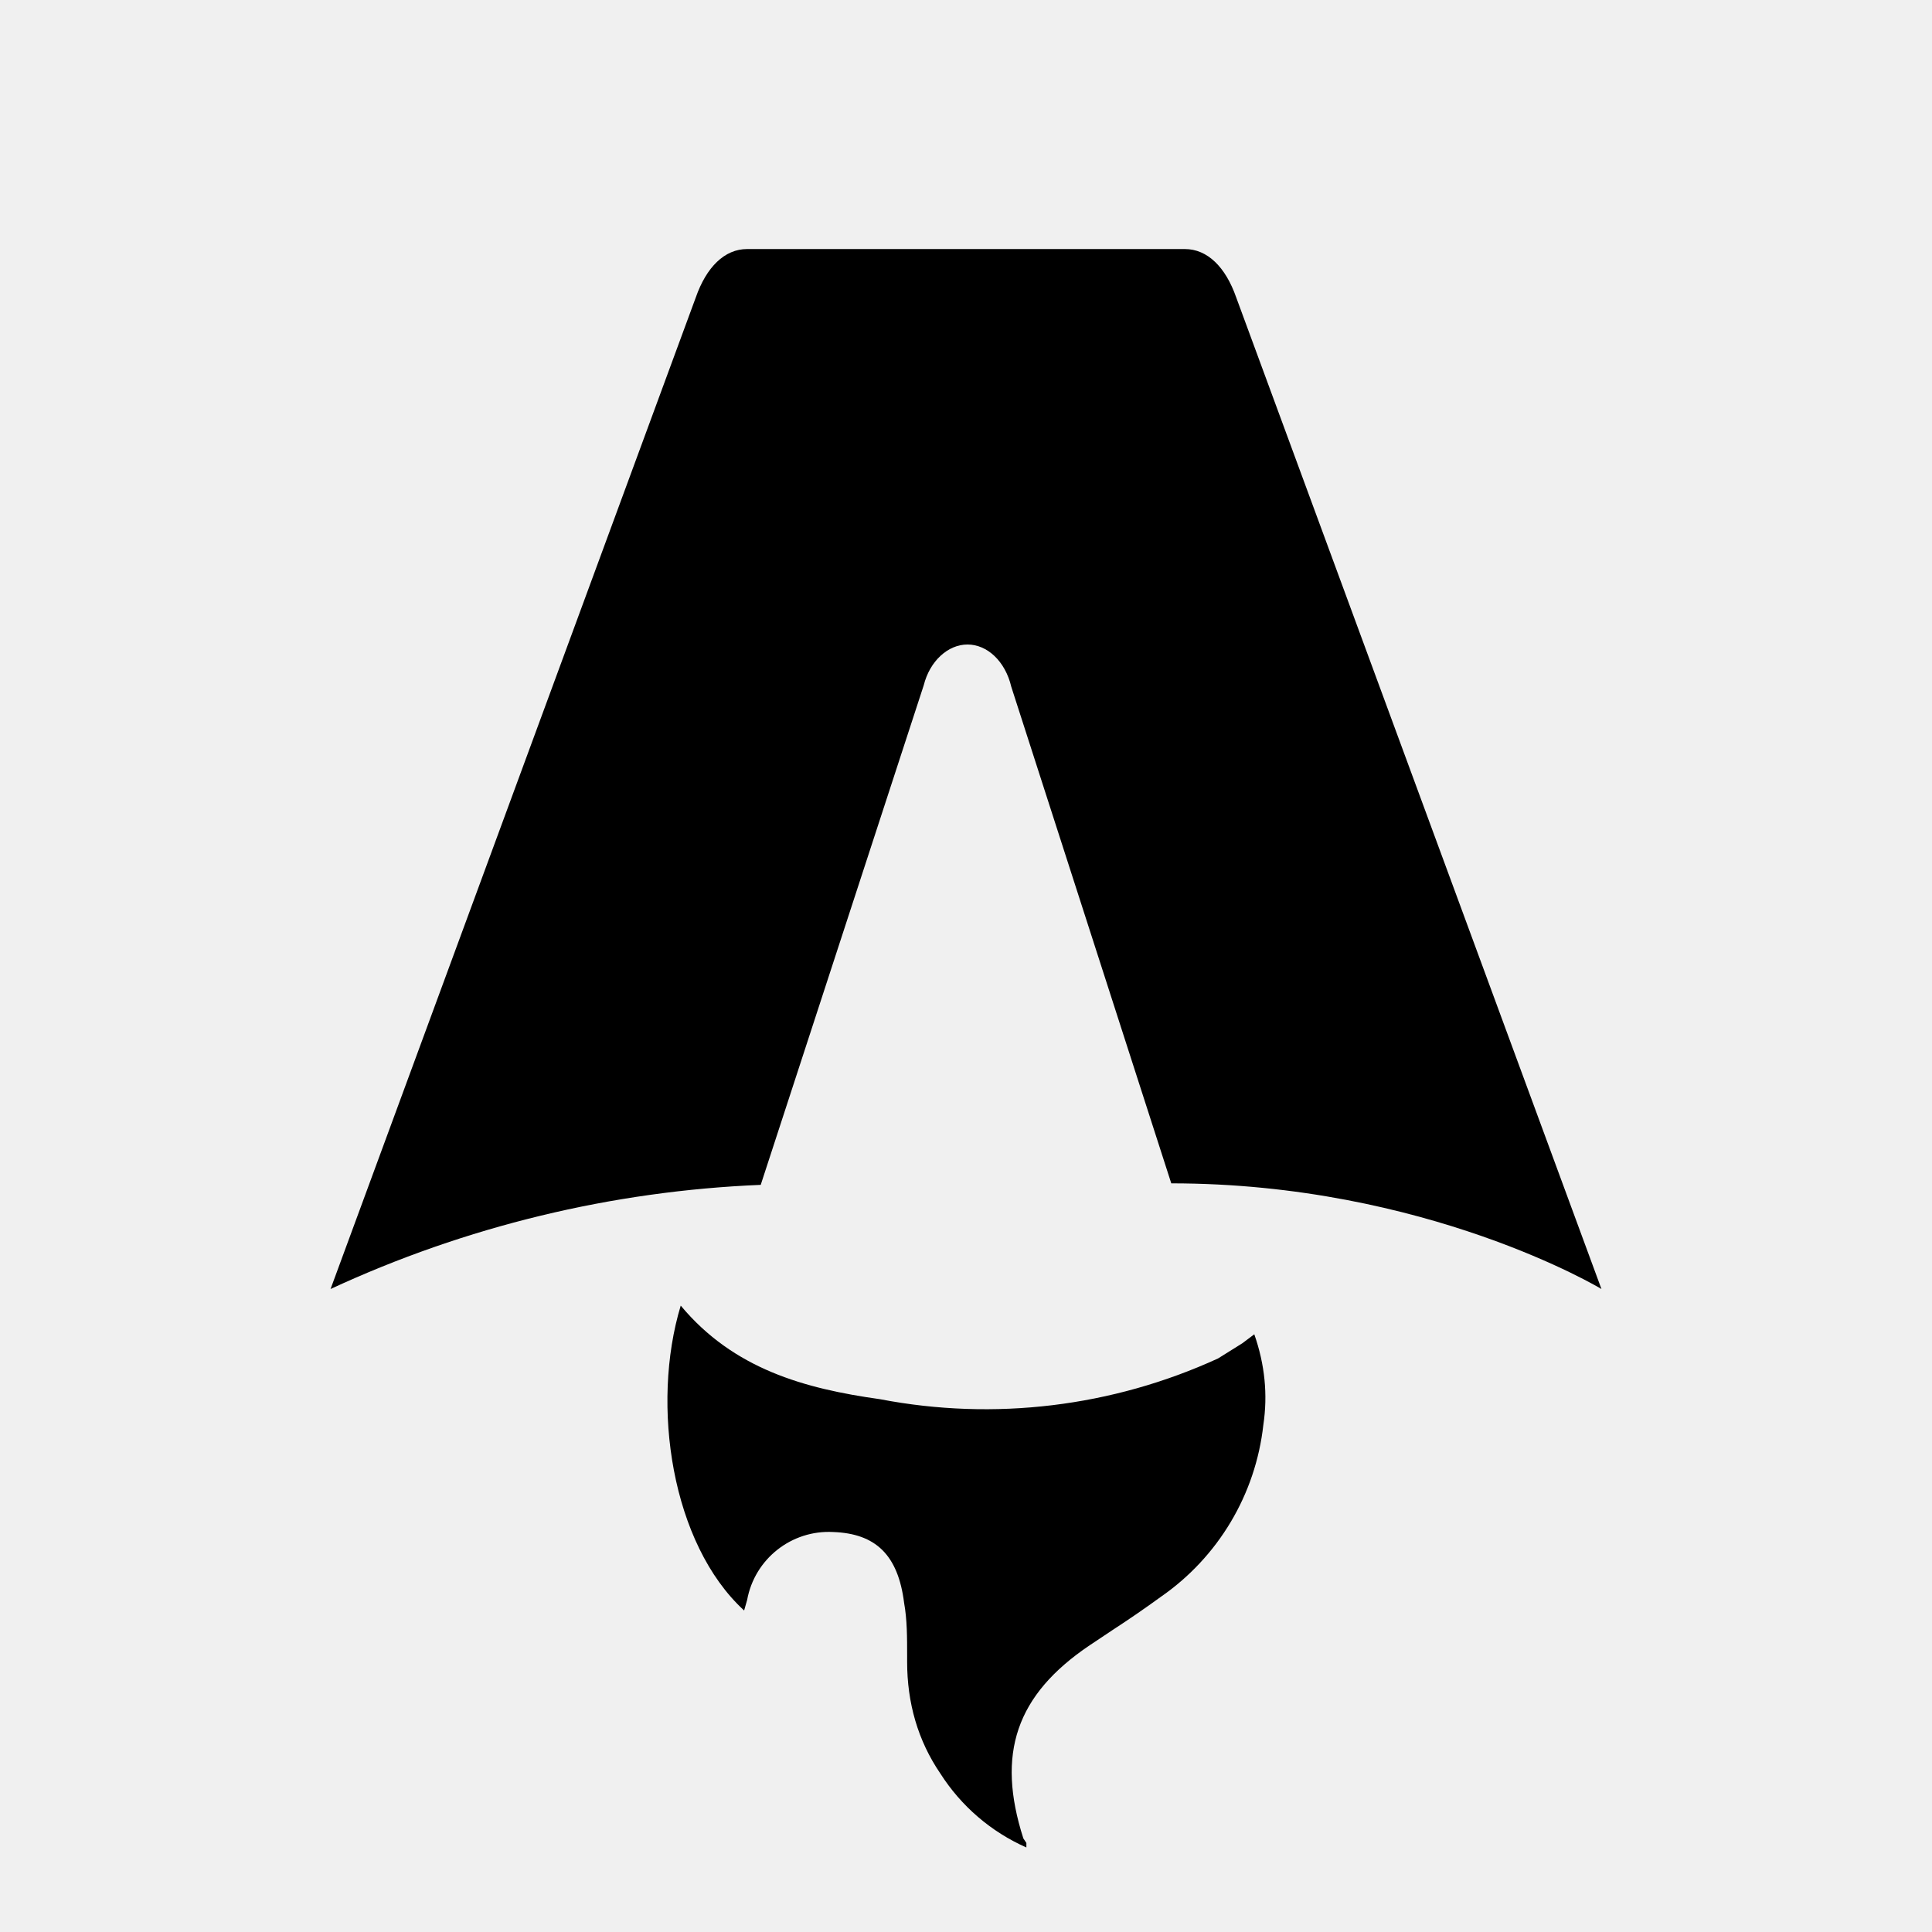
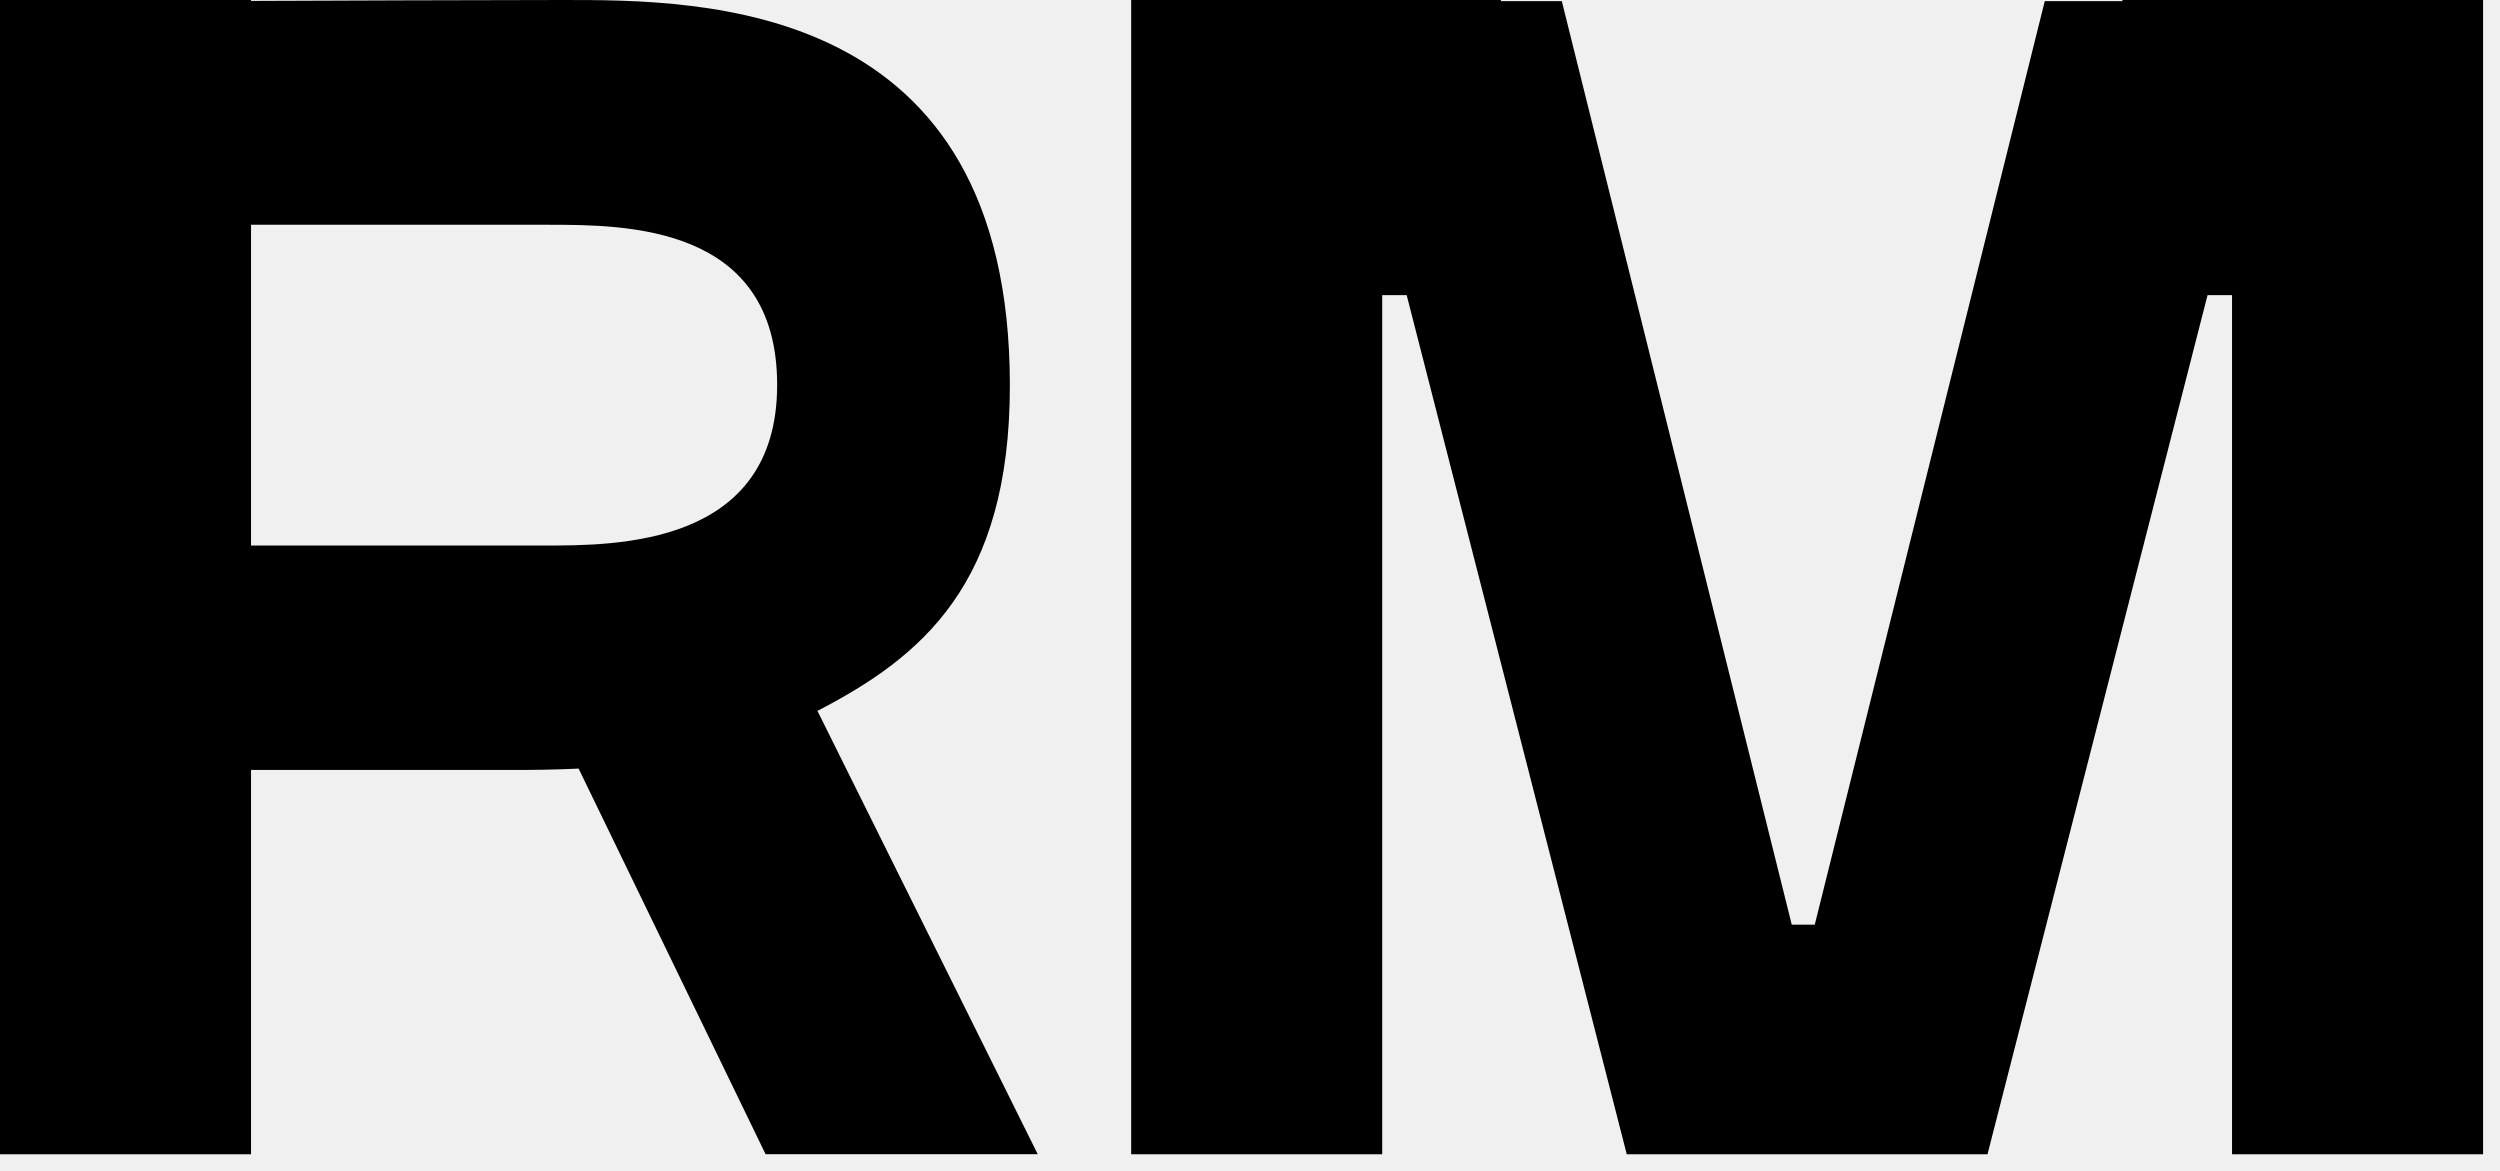
- <svg xmlns="http://www.w3.org/2000/svg" fill="none" viewBox="0 0 128 128">
-   <path d="M50.4 78.5a75.1 75.1 0 0 0-28.5 6.9l24.2-65.7c.7-2 1.9-3.2 3.4-3.2h29c1.5 0 2.7 1.2 3.4 3.2l24.2 65.7s-11.6-7-28.5-7L67 45.5c-.4-1.7-1.6-2.8-2.9-2.8-1.3 0-2.5 1.1-2.9 2.7L50.4 78.5Zm-1.1 28.2Zm-4.2-20.2c-2 6.6-.6 15.8 4.2 20.2a17.5 17.5 0 0 1 .2-.7 5.5 5.5 0 0 1 5.7-4.5c2.8.1 4.3 1.5 4.7 4.7.2 1.1.2 2.3.2 3.5v.4c0 2.7.7 5.2 2.2 7.4a13 13 0 0 0 5.7 4.9v-.3l-.2-.3c-1.8-5.6-.5-9.5 4.4-12.8l1.5-1a73 73 0 0 0 3.2-2.2 16 16 0 0 0 6.8-11.4c.3-2 .1-4-.6-6l-.8.6-1.6 1a37 37 0 0 1-22.4 2.7c-5-.7-9.7-2-13.2-6.2Z" />
-   <style>
-         path { fill: #000; }
-         @media (prefers-color-scheme: dark) {
-             path { fill: #FFF; }
-         }
-     </style>
+ <svg xmlns="http://www.w3.org/2000/svg" width="94px" height="44px" viewBox="0 0 94 44" version="1.1">
+   <g id="Page-1" stroke="none" stroke-width="1" fill="none" fill-rule="evenodd">
+     <g id="RM" transform="translate(0, 0)" fill="#000000" fill-rule="nonzero">
+       <path d="M37.971,14.493 C37.971,-0.018 26.39,4.61852778e-14 21.174,4.61852778e-14 C18.601,4.61852778e-14 11.743,0.025 9.439,0.035 L9.439,4.61852778e-14 L0,4.61852778e-14 L0,43.4 L9.439,43.4 L9.439,28.95 C11.397,28.95 17.843,28.95 19.429,28.95 C20.016,28.95 20.826,28.944 21.756,28.899 L28.786,43.398 L39.019,43.398 L30.736,26.73 C34.644,24.702 37.971,21.988 37.971,14.493 L37.971,14.493 Z M20.446,20.512 C19.624,20.512 11.487,20.512 9.439,20.512 L9.439,8.451 C11.916,8.451 18.872,8.451 20.592,8.451 C23.53,8.451 29.221,8.451 29.221,14.474 C29.219,20.547 23.136,20.512 20.446,20.512 L20.446,20.512 Z" id="Shape" />
+       <polygon id="Path" points="79.802 5.94781113e-08 79.802 0.043 76.883 0.043 68.235 34.767 67.37 34.767 58.724 0.043 56.434 0.043 56.434 5.94781113e-08 42.532 5.94781113e-08 42.532 43.4 51.971 43.4 51.971 11.096 52.891 11.096 61.166 43.4 74.73 43.4 83.004 11.096 83.925 11.096 83.925 43.4 93.364 43.4 93.364 5.94781113e-08" />
+     </g>
+   </g>
</svg>
